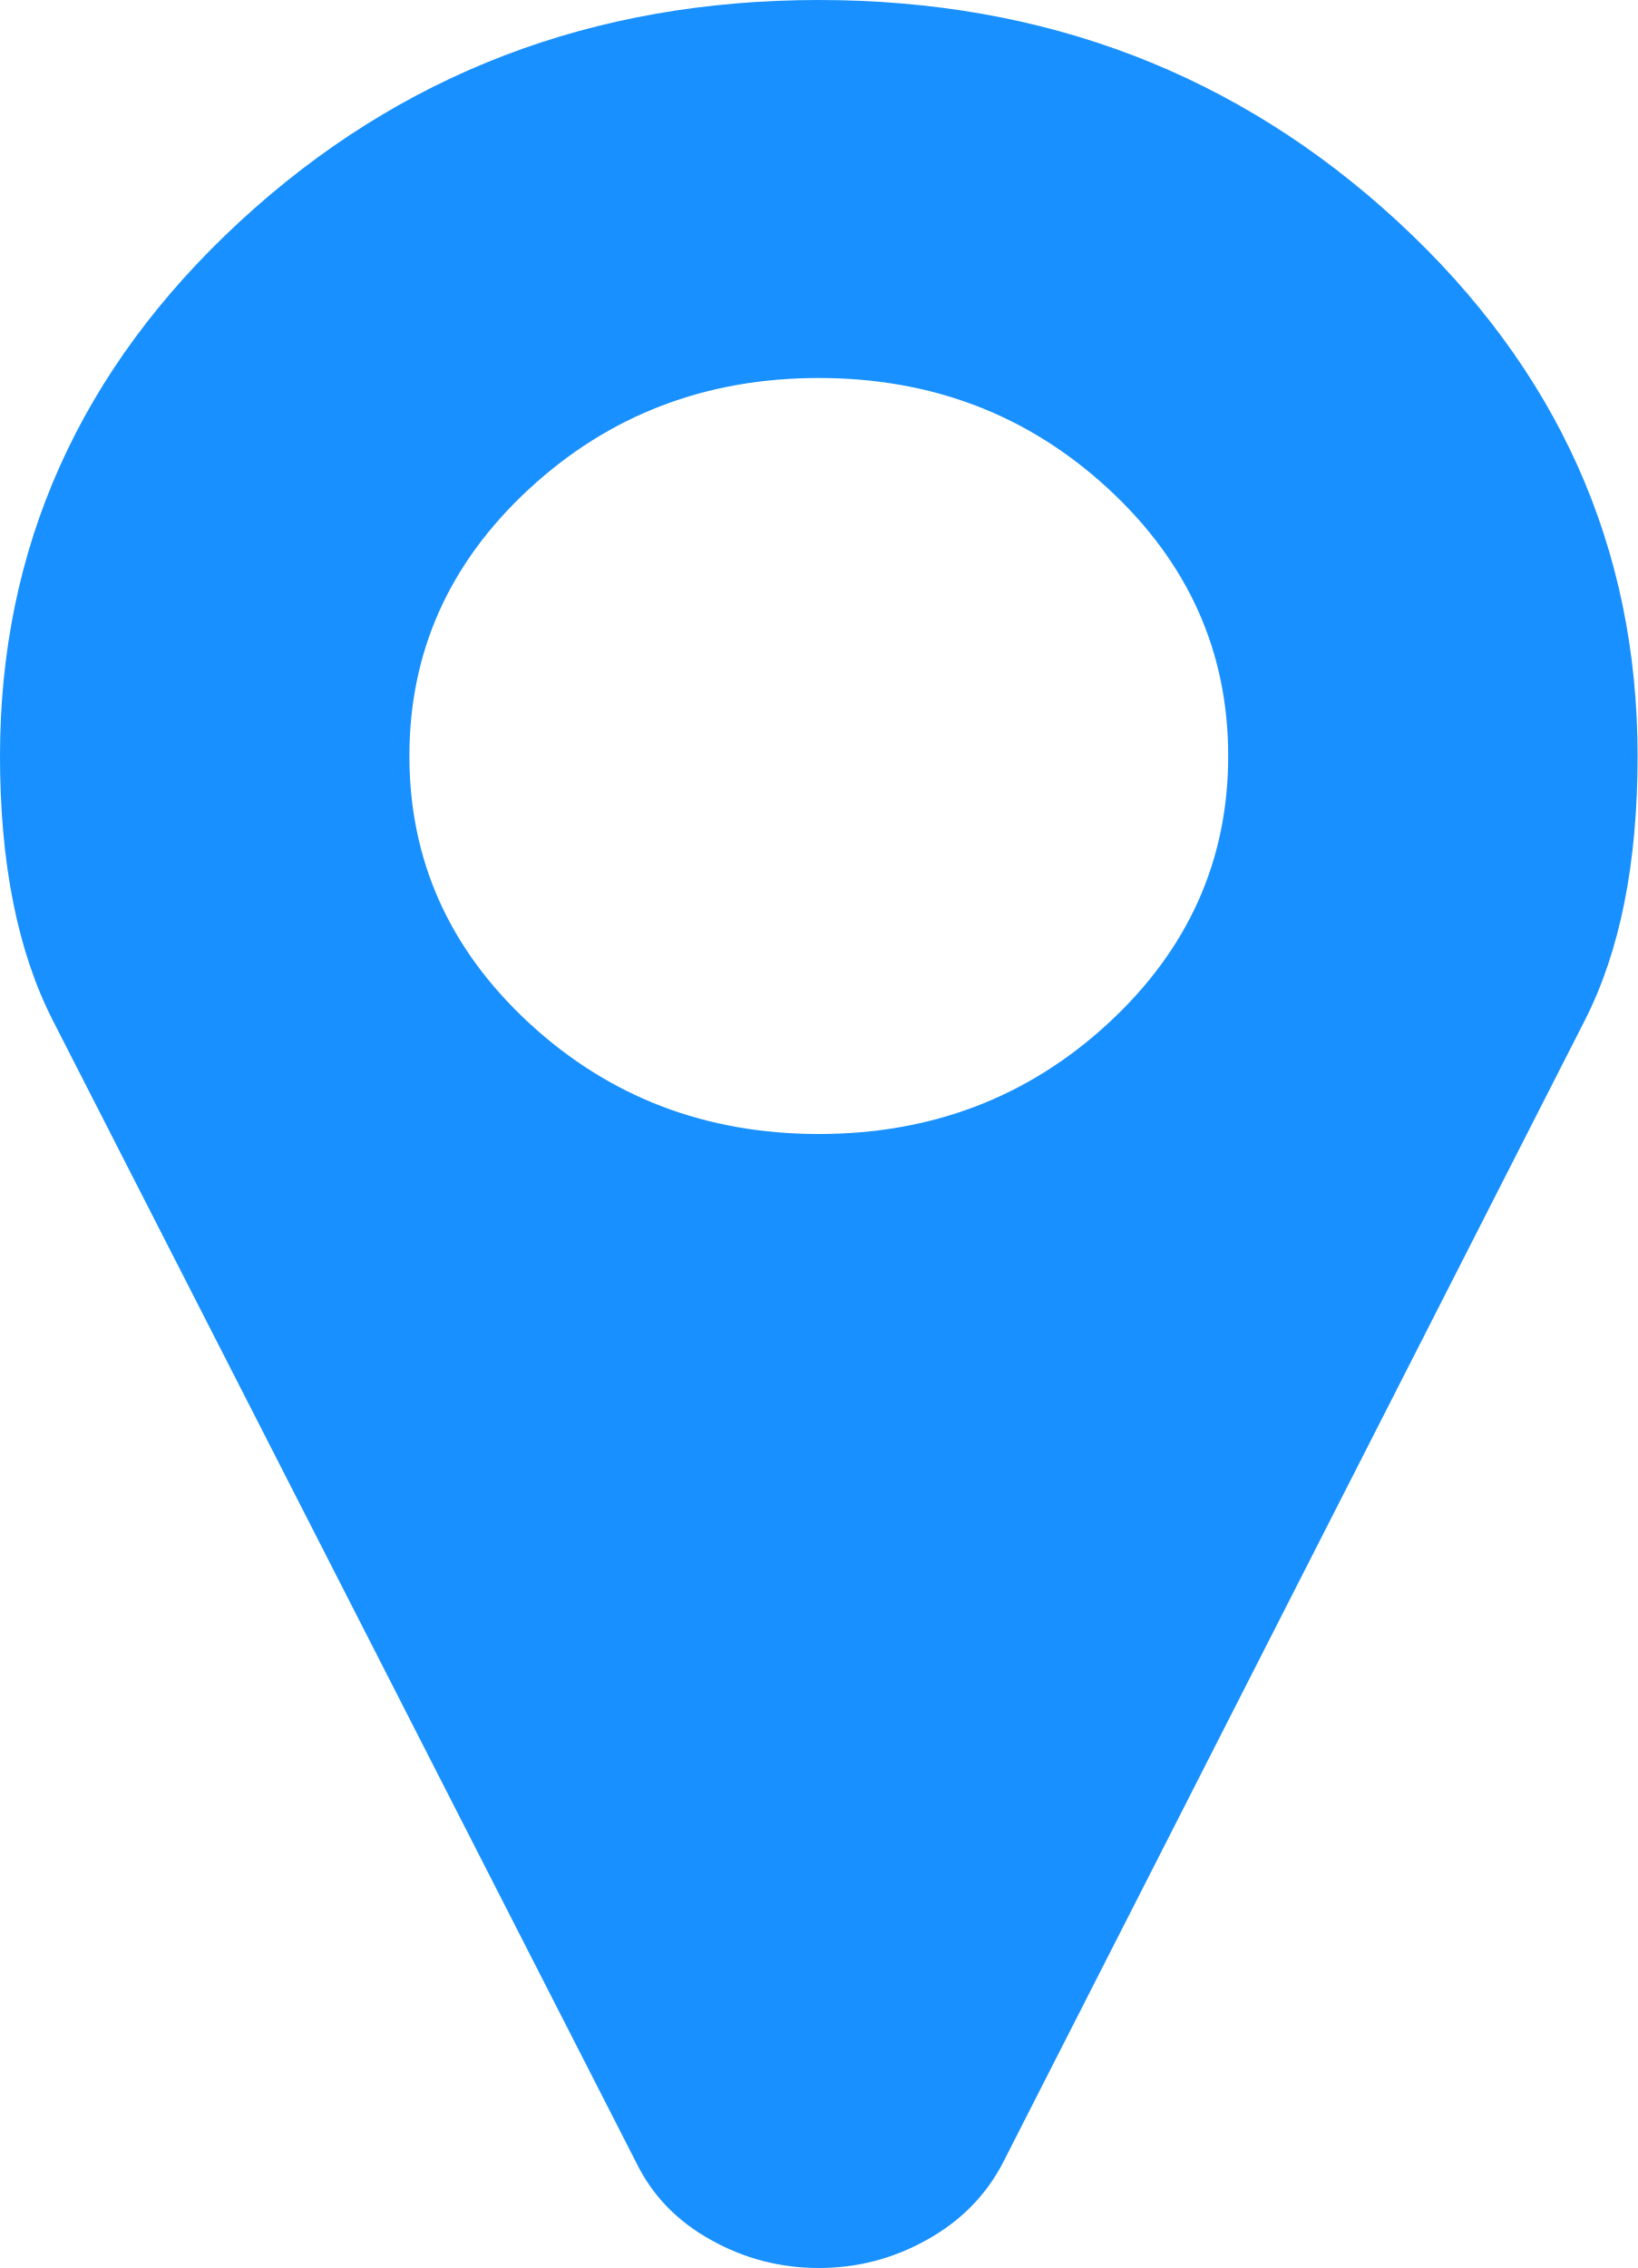
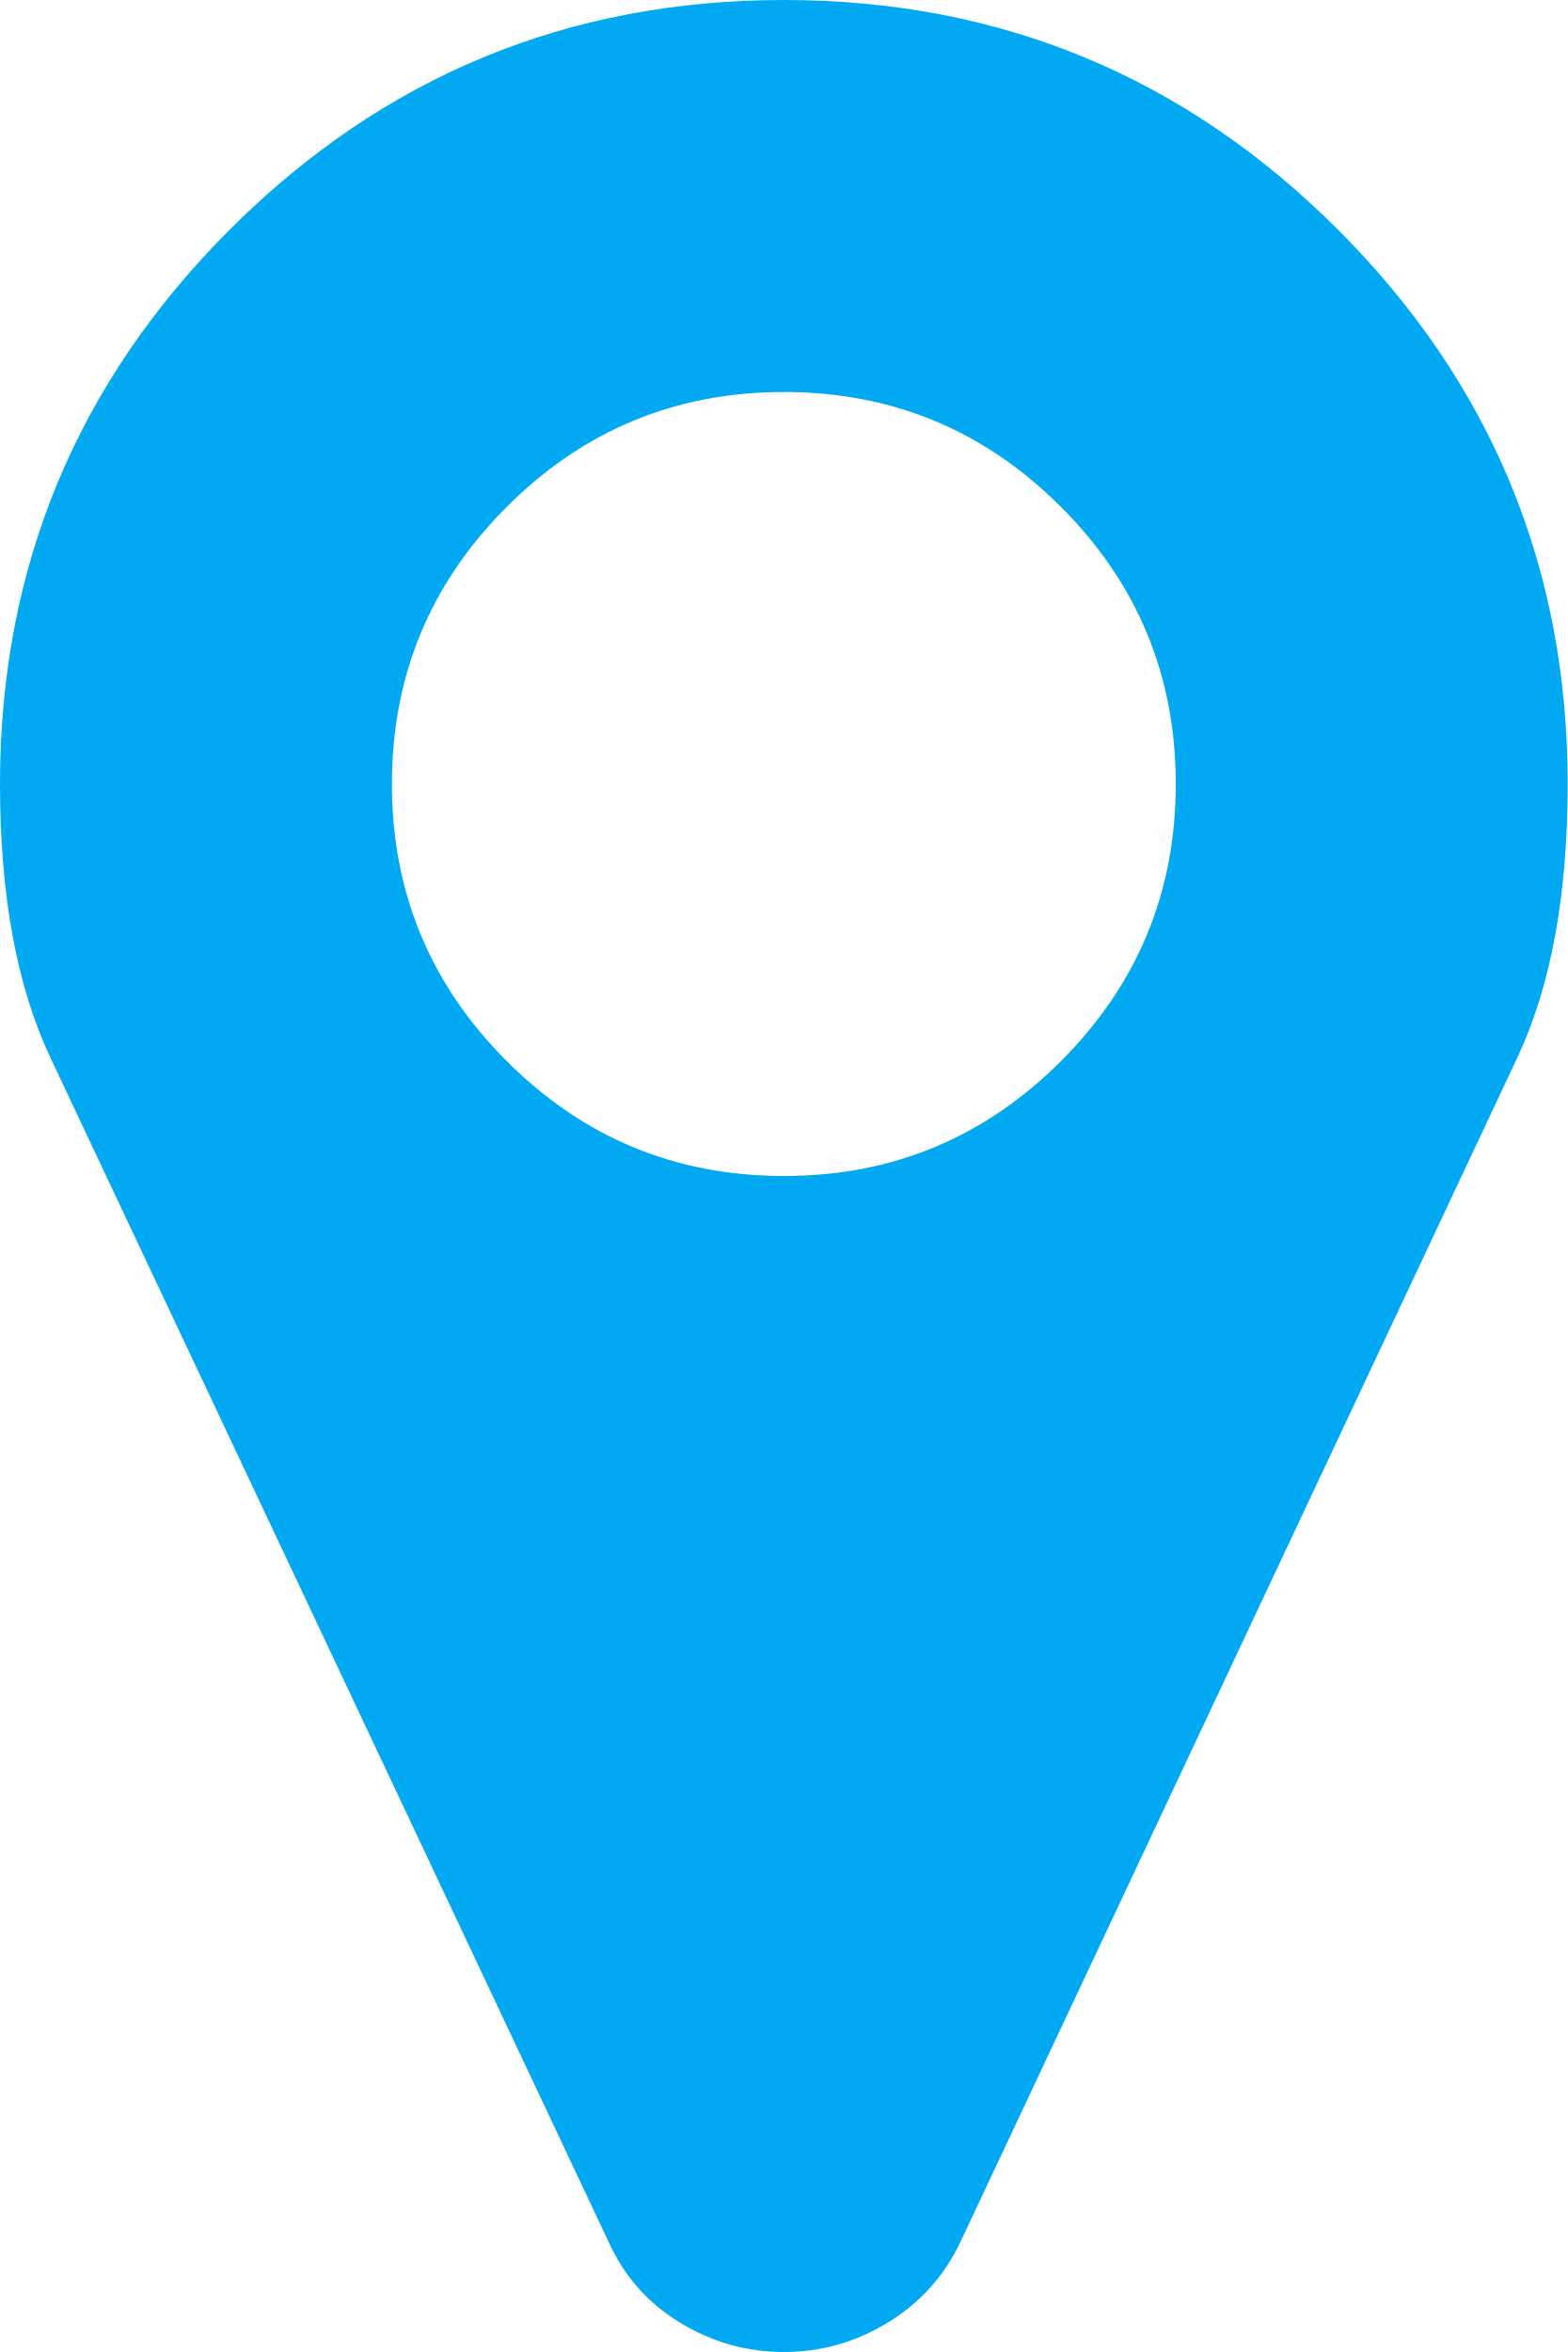
- <svg xmlns="http://www.w3.org/2000/svg" version="1.1" width="13px" height="18px">
-   <g transform="matrix(1 0 0 1 -885 -91 )">
-     <path d="M 8.798 8.121  C 9.433 7.535  9.75 6.828  9.75 6  C 9.75 5.172  9.433 4.465  8.798 3.879  C 8.163 3.293  7.397 3  6.5 3  C 5.603 3  4.837 3.293  4.202 3.879  C 3.567 4.465  3.25 5.172  3.25 6  C 3.25 6.828  3.567 7.535  4.202 8.121  C 4.837 8.707  5.603 9  6.5 9  C 7.397 9  8.163 8.707  8.798 8.121  Z M 11.096 1.758  C 12.365 2.93  13 4.344  13 6  C 13 6.852  12.86 7.551  12.581 8.098  L 7.96 17.168  C 7.825 17.426  7.624 17.629  7.357 17.777  C 7.09 17.926  6.805 18  6.5 18  C 6.195 18  5.91 17.926  5.643 17.777  C 5.376 17.629  5.18 17.426  5.053 17.168  L 0.419 8.098  C 0.14 7.551  0 6.852  0 6  C 0 4.344  0.635 2.93  1.904 1.758  C 3.174 0.586  4.706 0  6.5 0  C 8.294 0  9.826 0.586  11.096 1.758  Z " fill-rule="nonzero" fill="#1890ff" stroke="none" transform="matrix(1 0 0 1 885 91 )" />
+ <svg xmlns="http://www.w3.org/2000/svg" version="1.1" width="8px" height="12px">
+   <g transform="matrix(1 0 0 1 -898 -37 )">
+     <path d="M 5.414 5.414  C 5.805 5.023  6 4.552  6 4  C 6 3.448  5.805 2.977  5.414 2.586  C 5.023 2.195  4.552 2  4 2  C 3.448 2  2.977 2.195  2.586 2.586  C 2.195 2.977  2 3.448  2 4  C 2 4.552  2.195 5.023  2.586 5.414  C 2.977 5.805  3.448 6  4 6  C 4.552 6  5.023 5.805  5.414 5.414  Z M 6.828 1.172  C 7.609 1.953  8 2.896  8 4  C 8 4.568  7.914 5.034  7.742 5.398  L 4.898 11.445  C 4.815 11.617  4.691 11.753  4.527 11.852  C 4.363 11.951  4.188 12  4 12  C 3.812 12  3.637 11.951  3.473 11.852  C 3.309 11.753  3.188 11.617  3.109 11.445  L 0.258 5.398  C 0.086 5.034  0 4.568  0 4  C 0 2.896  0.391 1.953  1.172 1.172  C 1.953 0.391  2.896 0  4 0  C 5.104 0  6.047 0.391  6.828 1.172  Z " fill-rule="nonzero" fill="#00a9f2" stroke="none" transform="matrix(1 0 0 1 898 37 )" />
  </g>
</svg>
